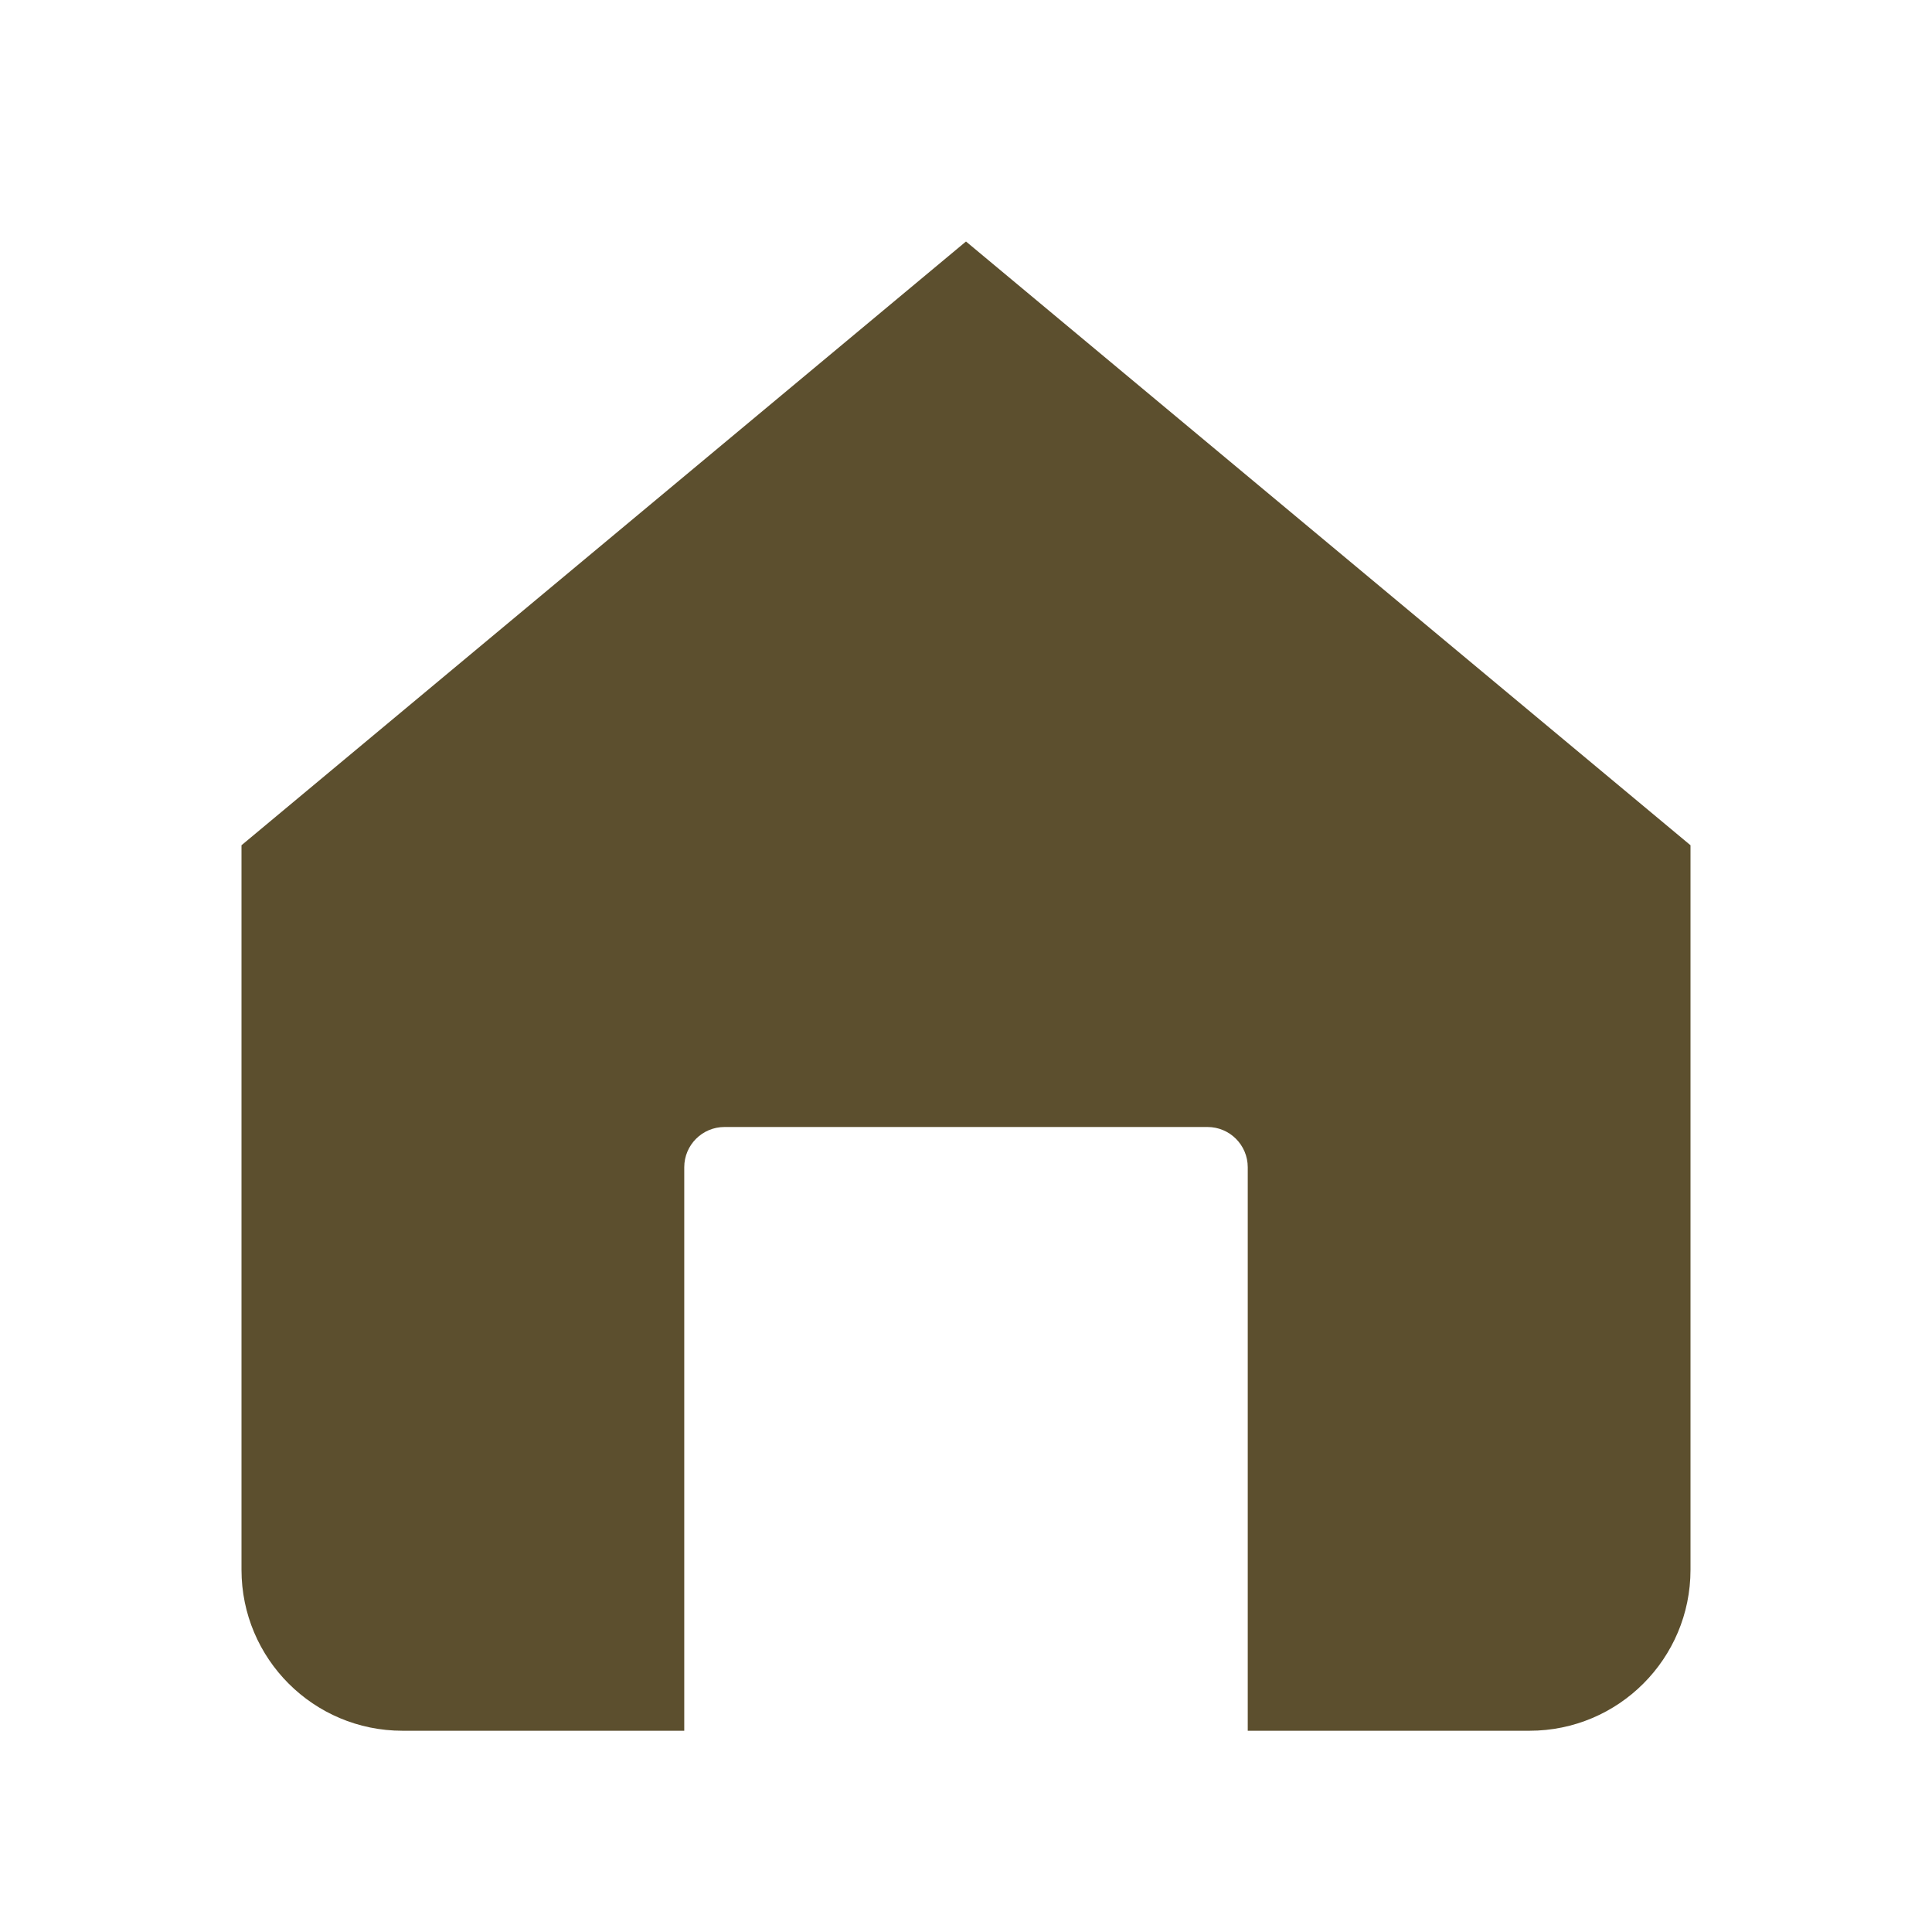
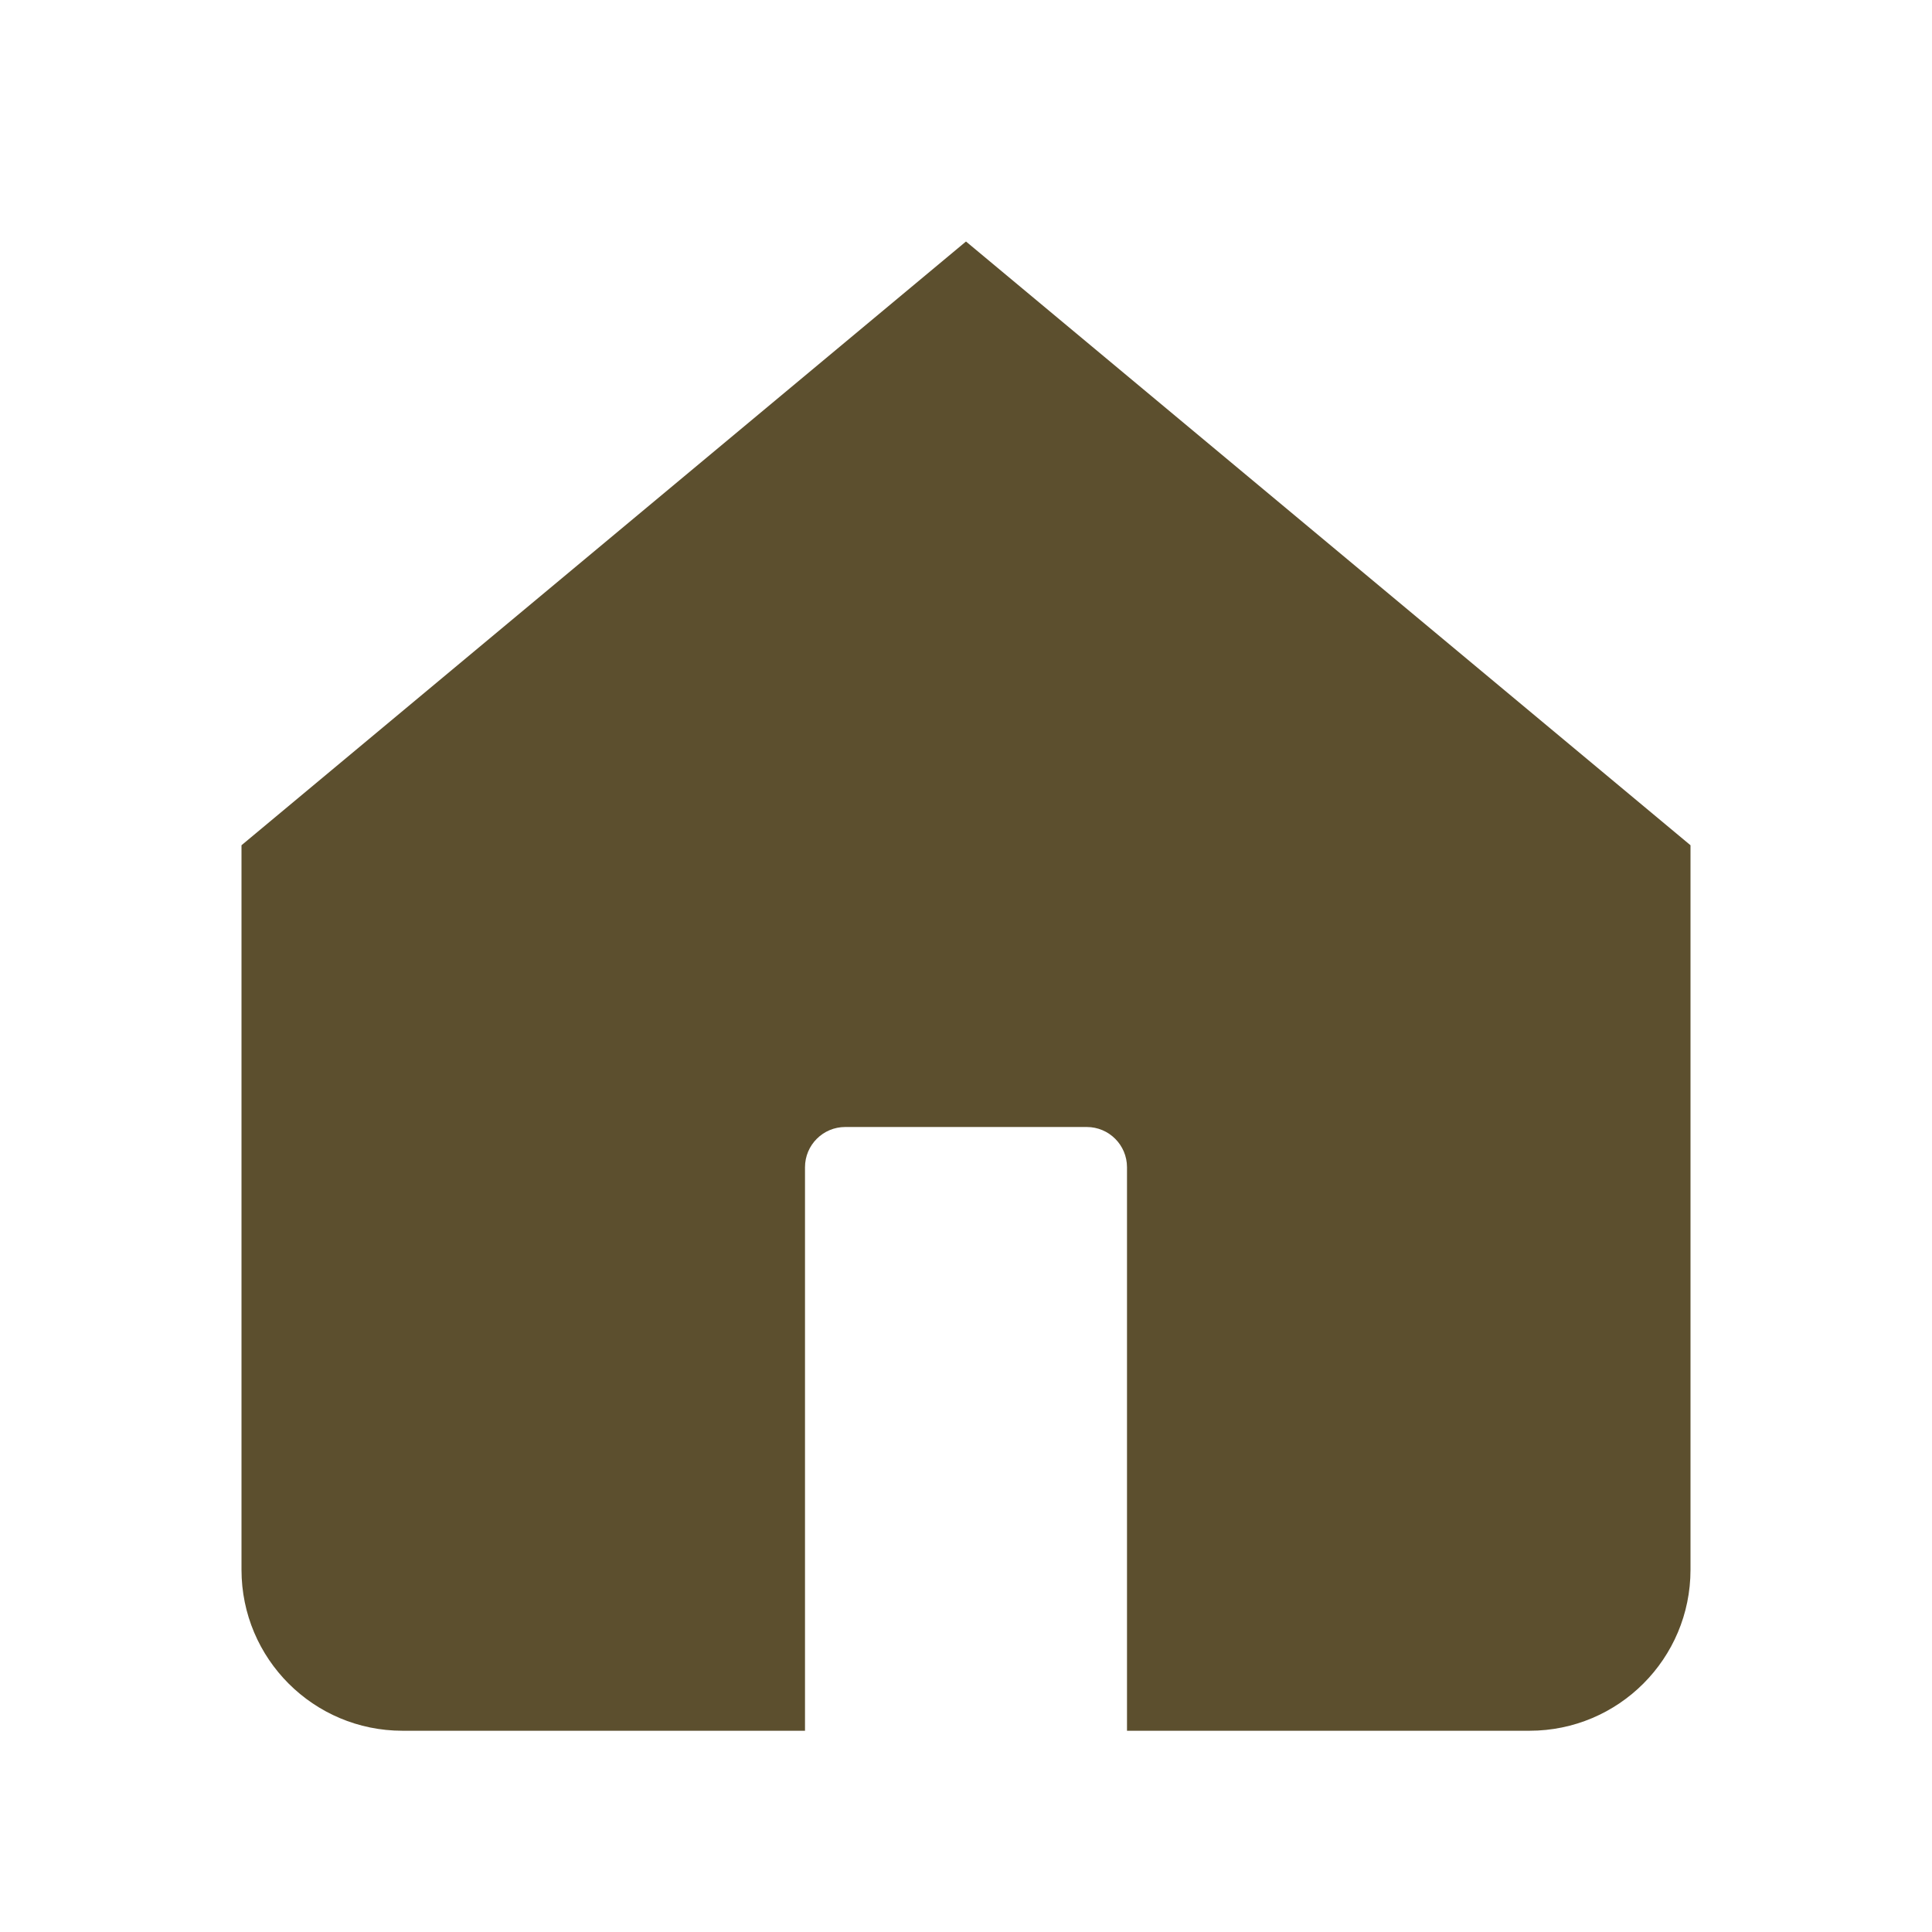
<svg xmlns="http://www.w3.org/2000/svg" width="24" height="24" viewBox="0 0 24 24" fill="none">
-   <path d="M3 10.5L12 3L21 10.5V19.5C21 20.605 20.105 21.5 19 21.5H15.5V14.5C15.5 14.224 15.276 14 15 14H9C8.724 14 8.5 14.224 8.5 14.5V21.5H5C3.895 21.5 3 20.605 3 19.5V10.5Z" fill="#5c4f2e" />
+   <path d="M3 10.5L12 3L21 10.5V19.5C21 20.605 20.105 21.5 19 21.5H14V14.5C14 14.224 13.776 14 13.5 14H10.5C10.224 14 10 14.224 10 14.5V21.5H5C3.895 21.5 3 20.605 3 19.5V10.5Z" fill="#5c4f2e" />
</svg>
